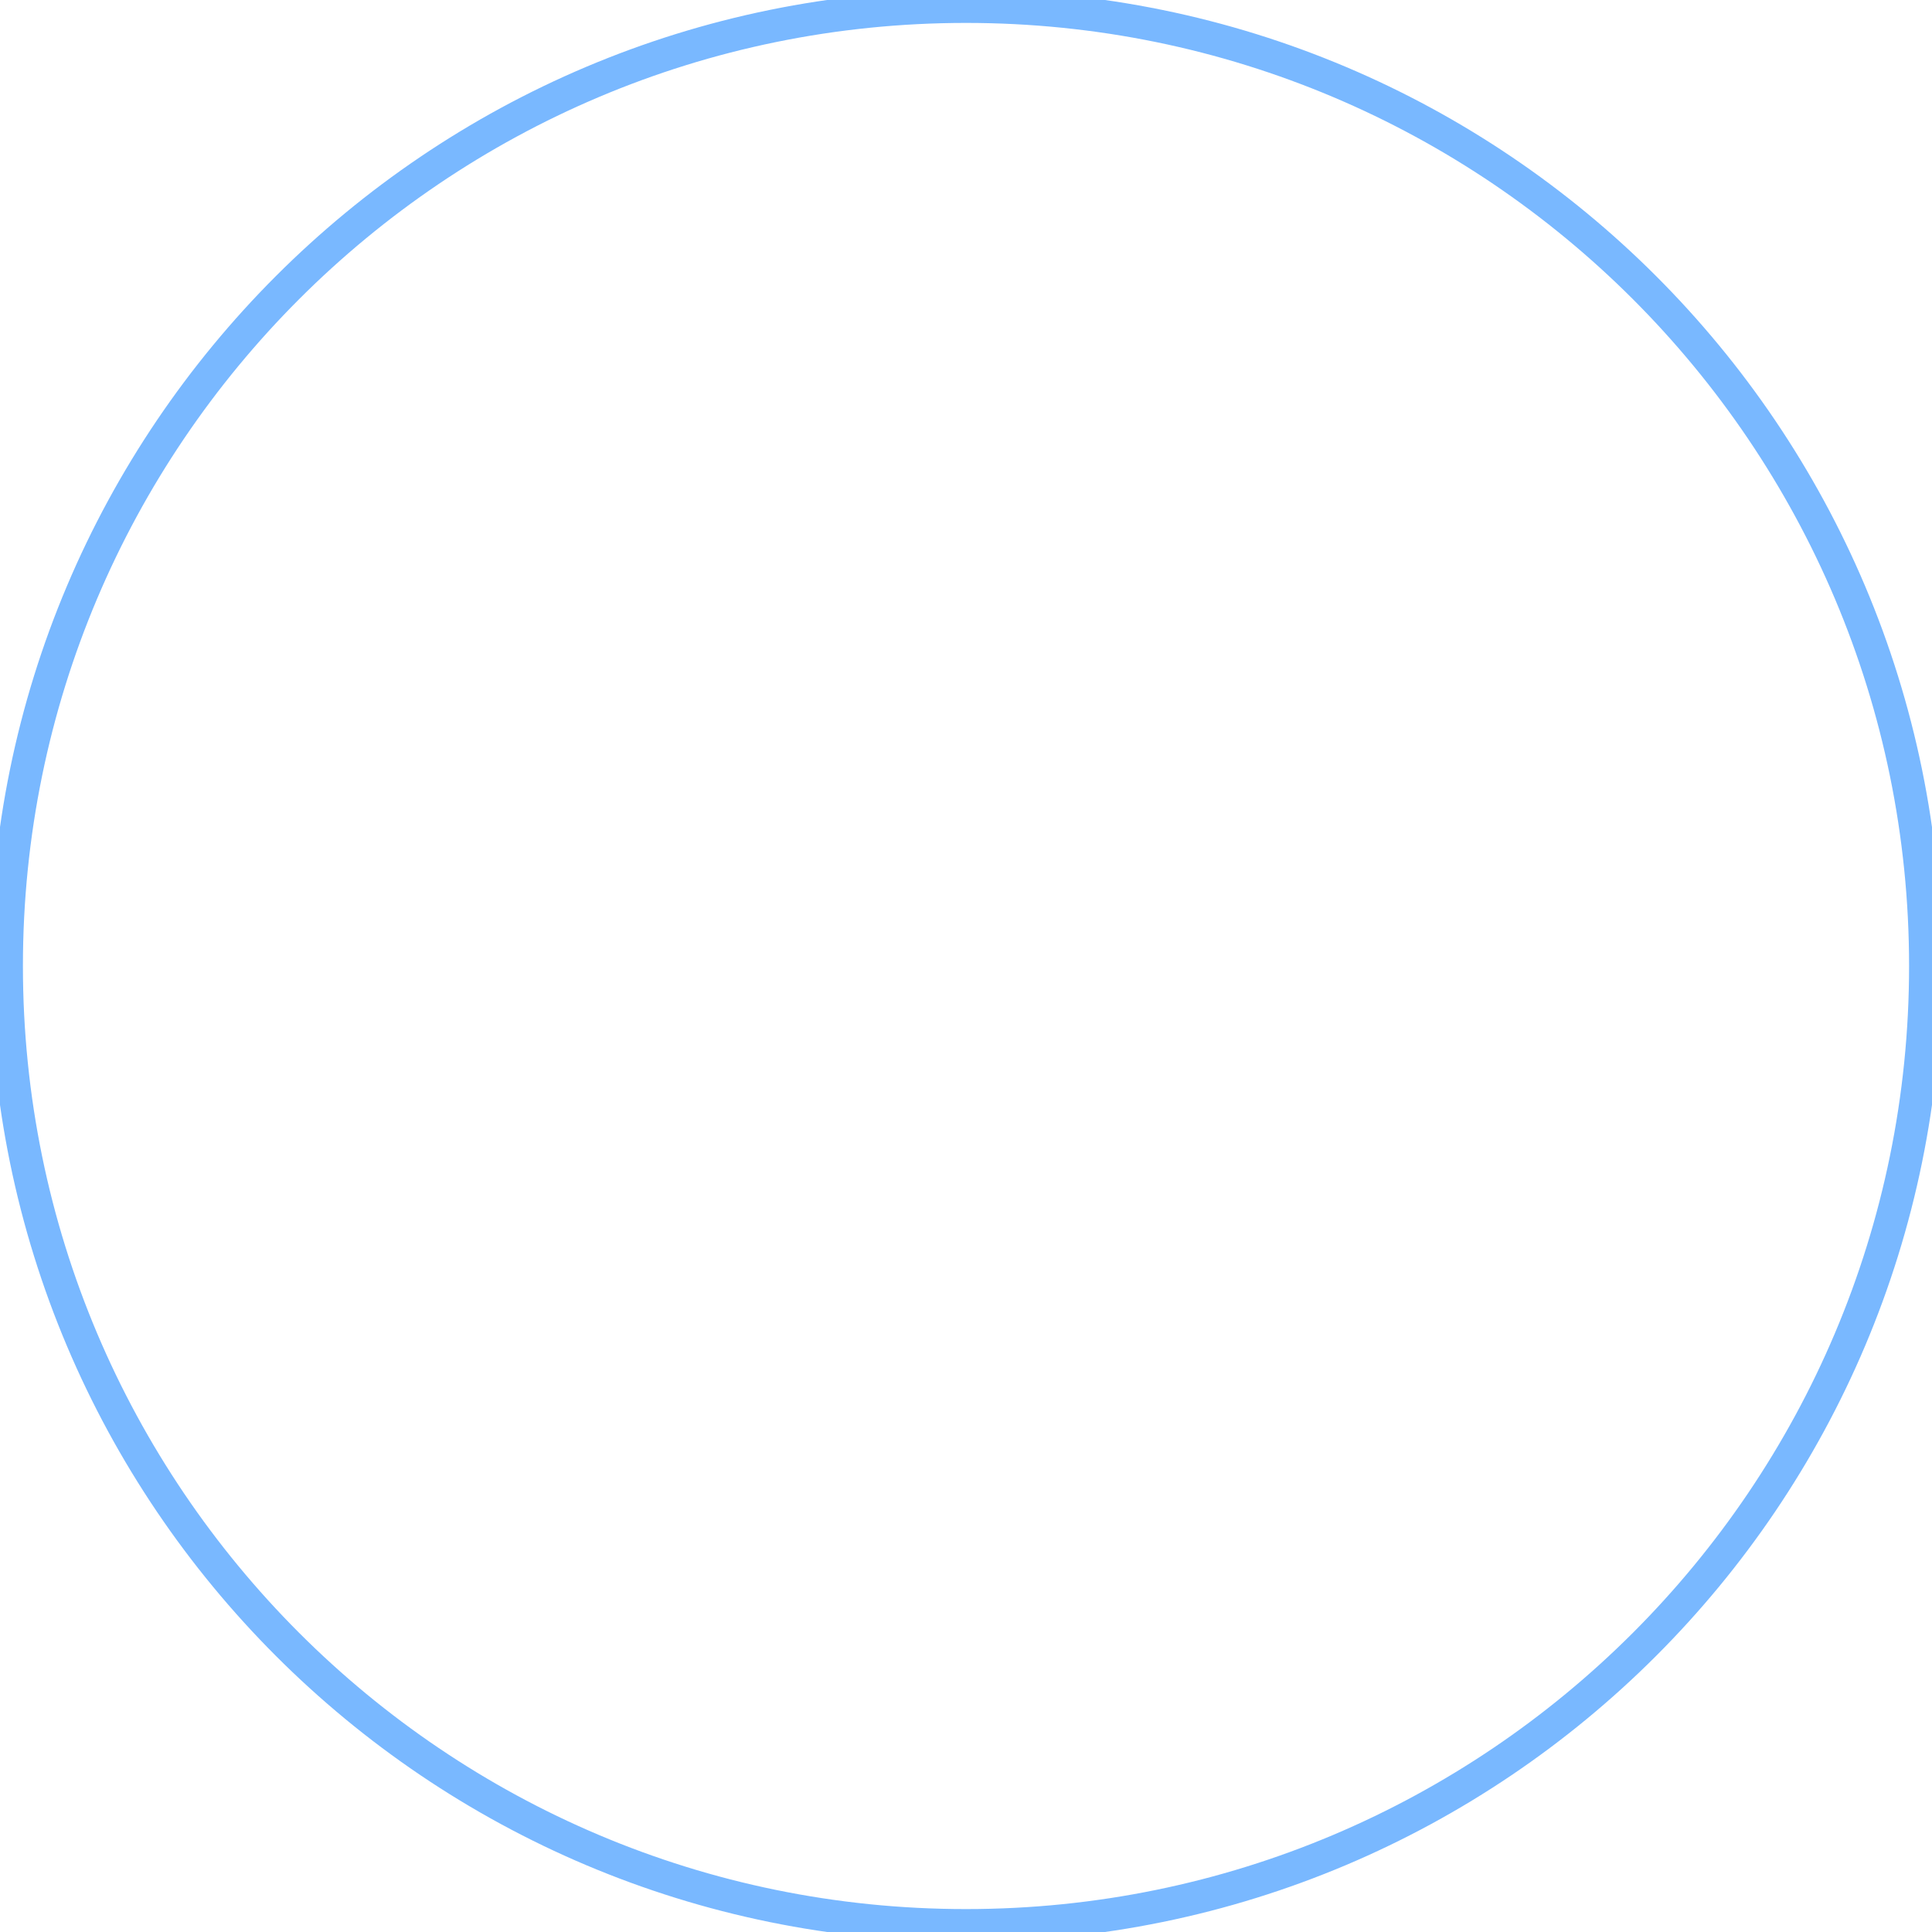
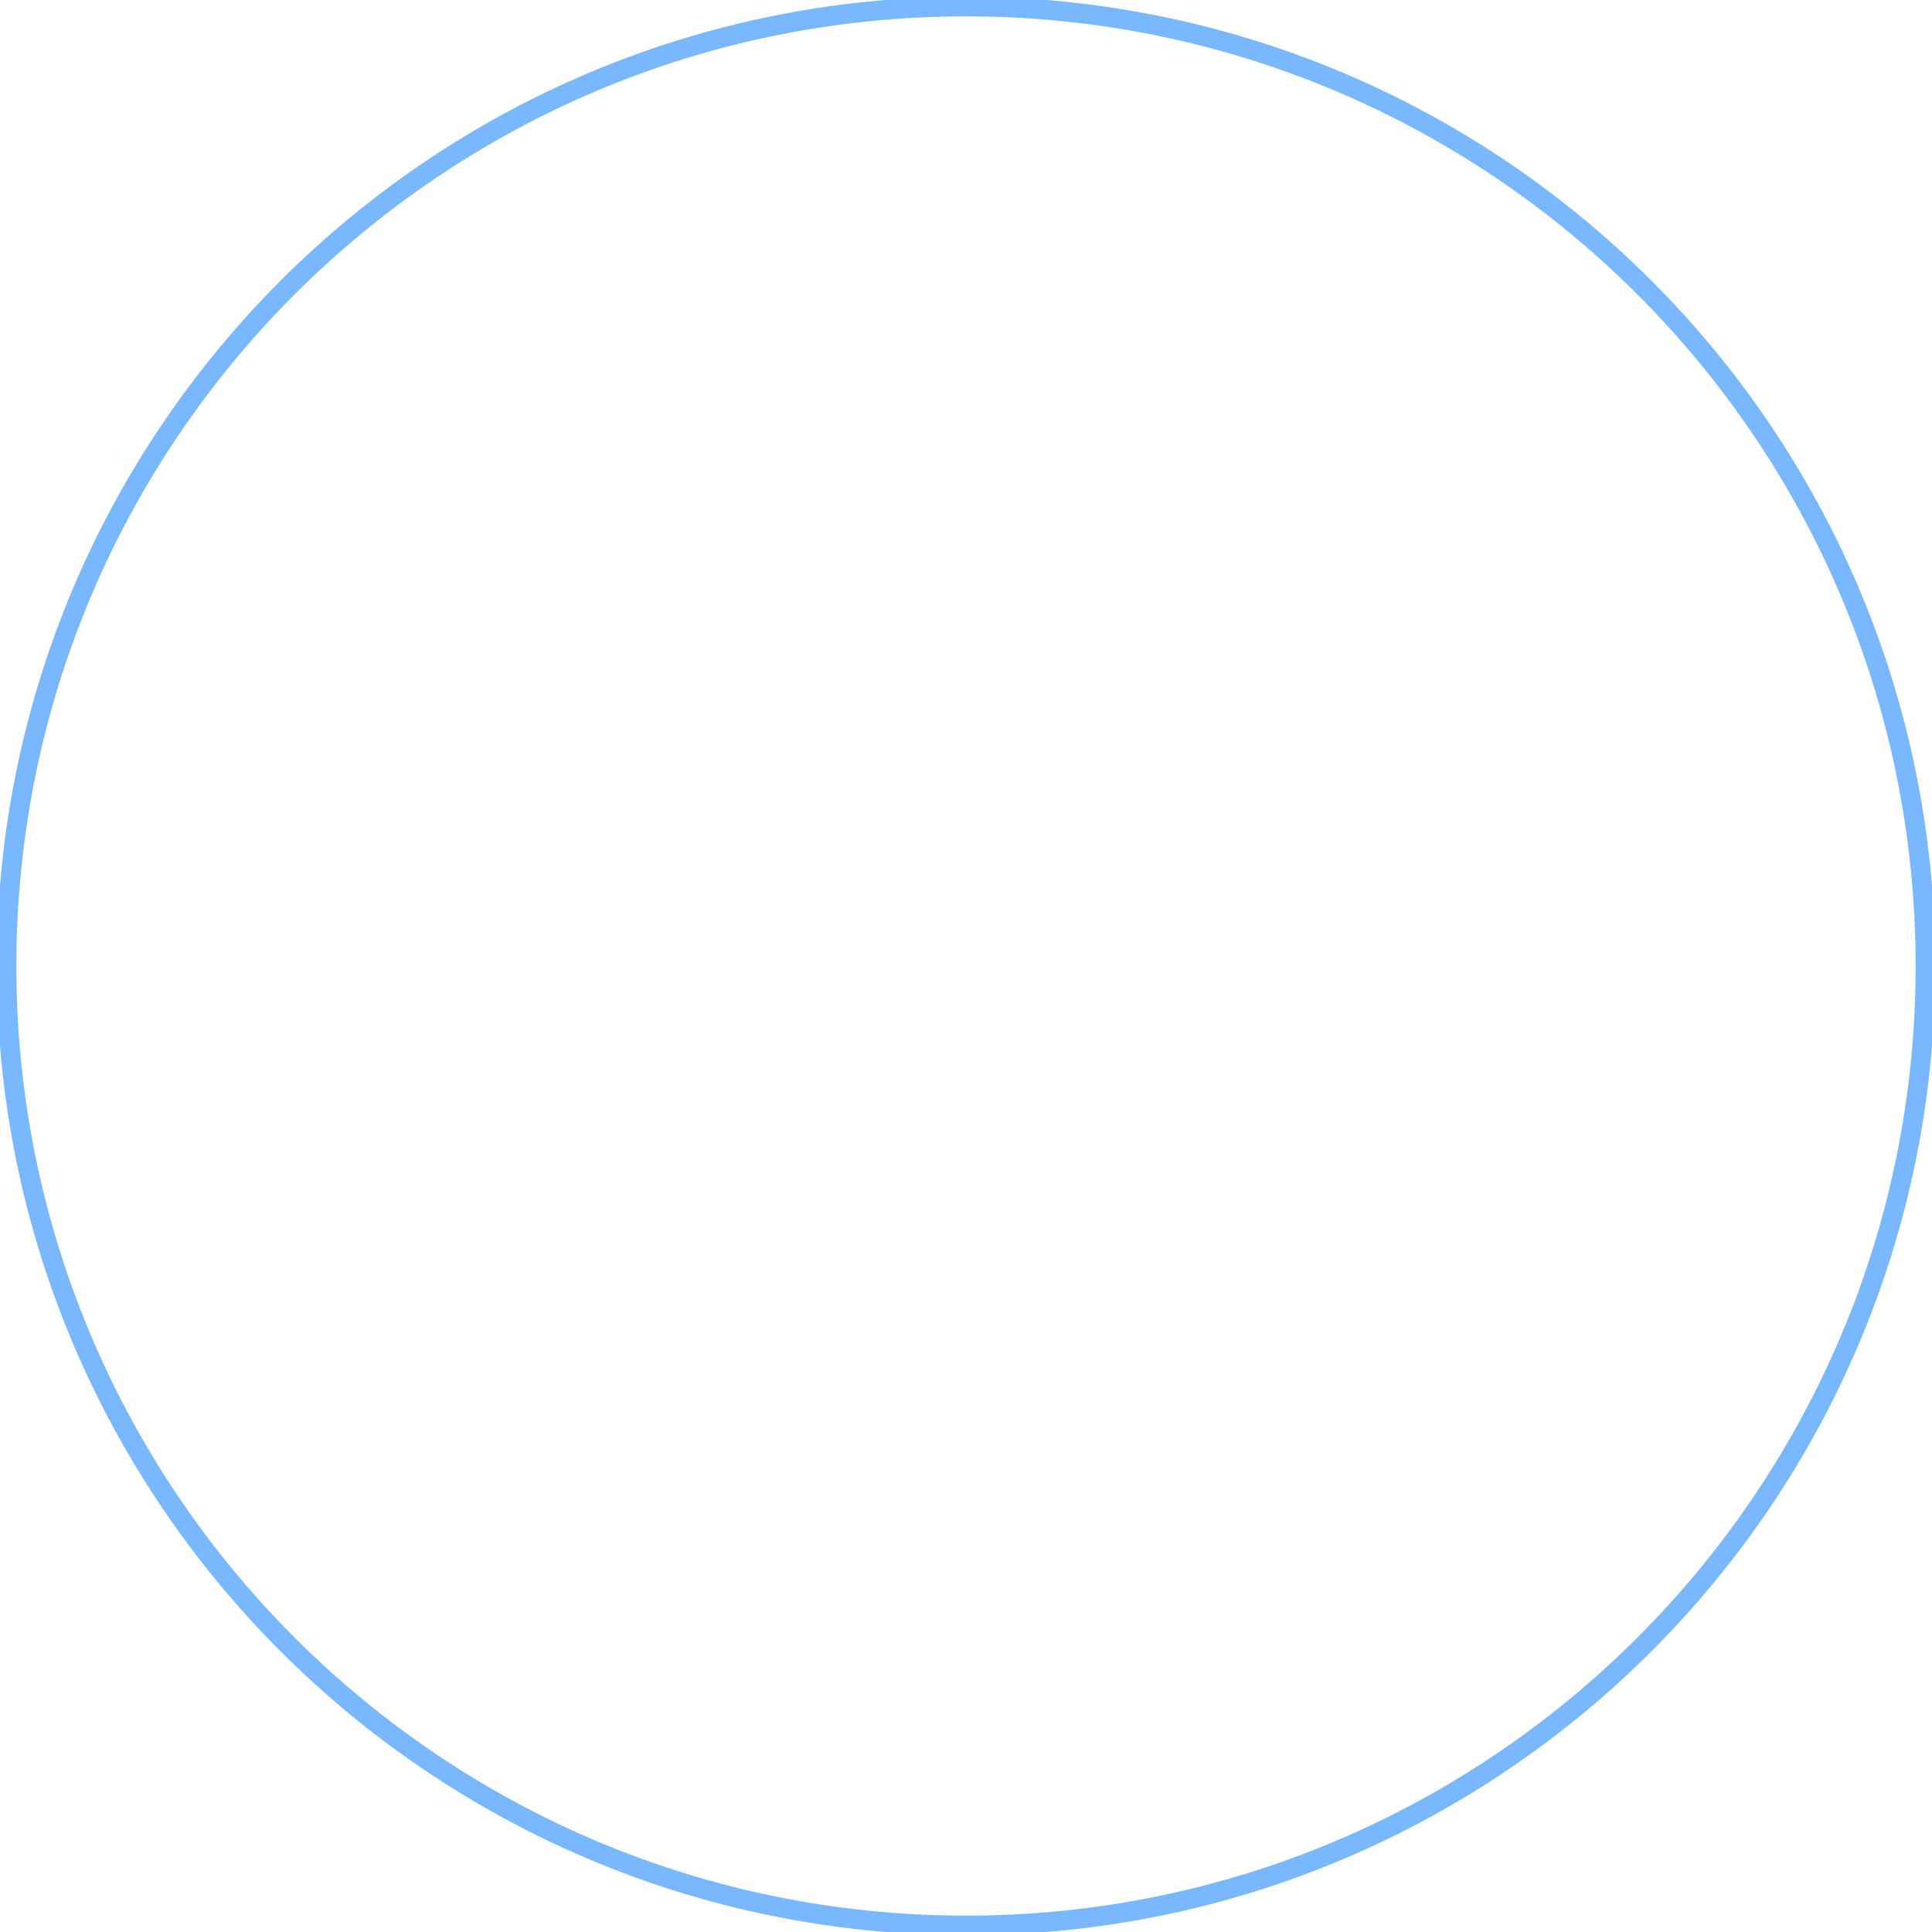
<svg xmlns="http://www.w3.org/2000/svg" width="295" height="295" viewBox="0 0 295 295" fill="none">
  <clipPath id="clip-circle">
    <path d="M147.5 294C228.41 294 294 228.41 294 147.5C294 66.59 228.41 1 147.5 1C66.59 1 1 66.59 1 147.5C1 228.41 66.59 294 147.5 294Z" />
  </clipPath>
-   <path d="M147.5 294C228.41 294 294 228.41 294 147.5C294 66.59 228.41 1 147.5 1C66.59 1 1 66.59 1 147.5C1 228.41 66.59 294 147.5 294Z" stroke="#79b8ff" stroke-width="5" stroke-miterlimit="10" />
+   <path d="M147.5 294C228.41 294 294 228.41 294 147.5C294 66.59 228.41 1 147.5 1C66.59 1 1 66.59 1 147.5C1 228.41 66.59 294 147.5 294Z" stroke="#79b8ff" stroke-width="3" stroke-miterlimit="10" />
</svg>
